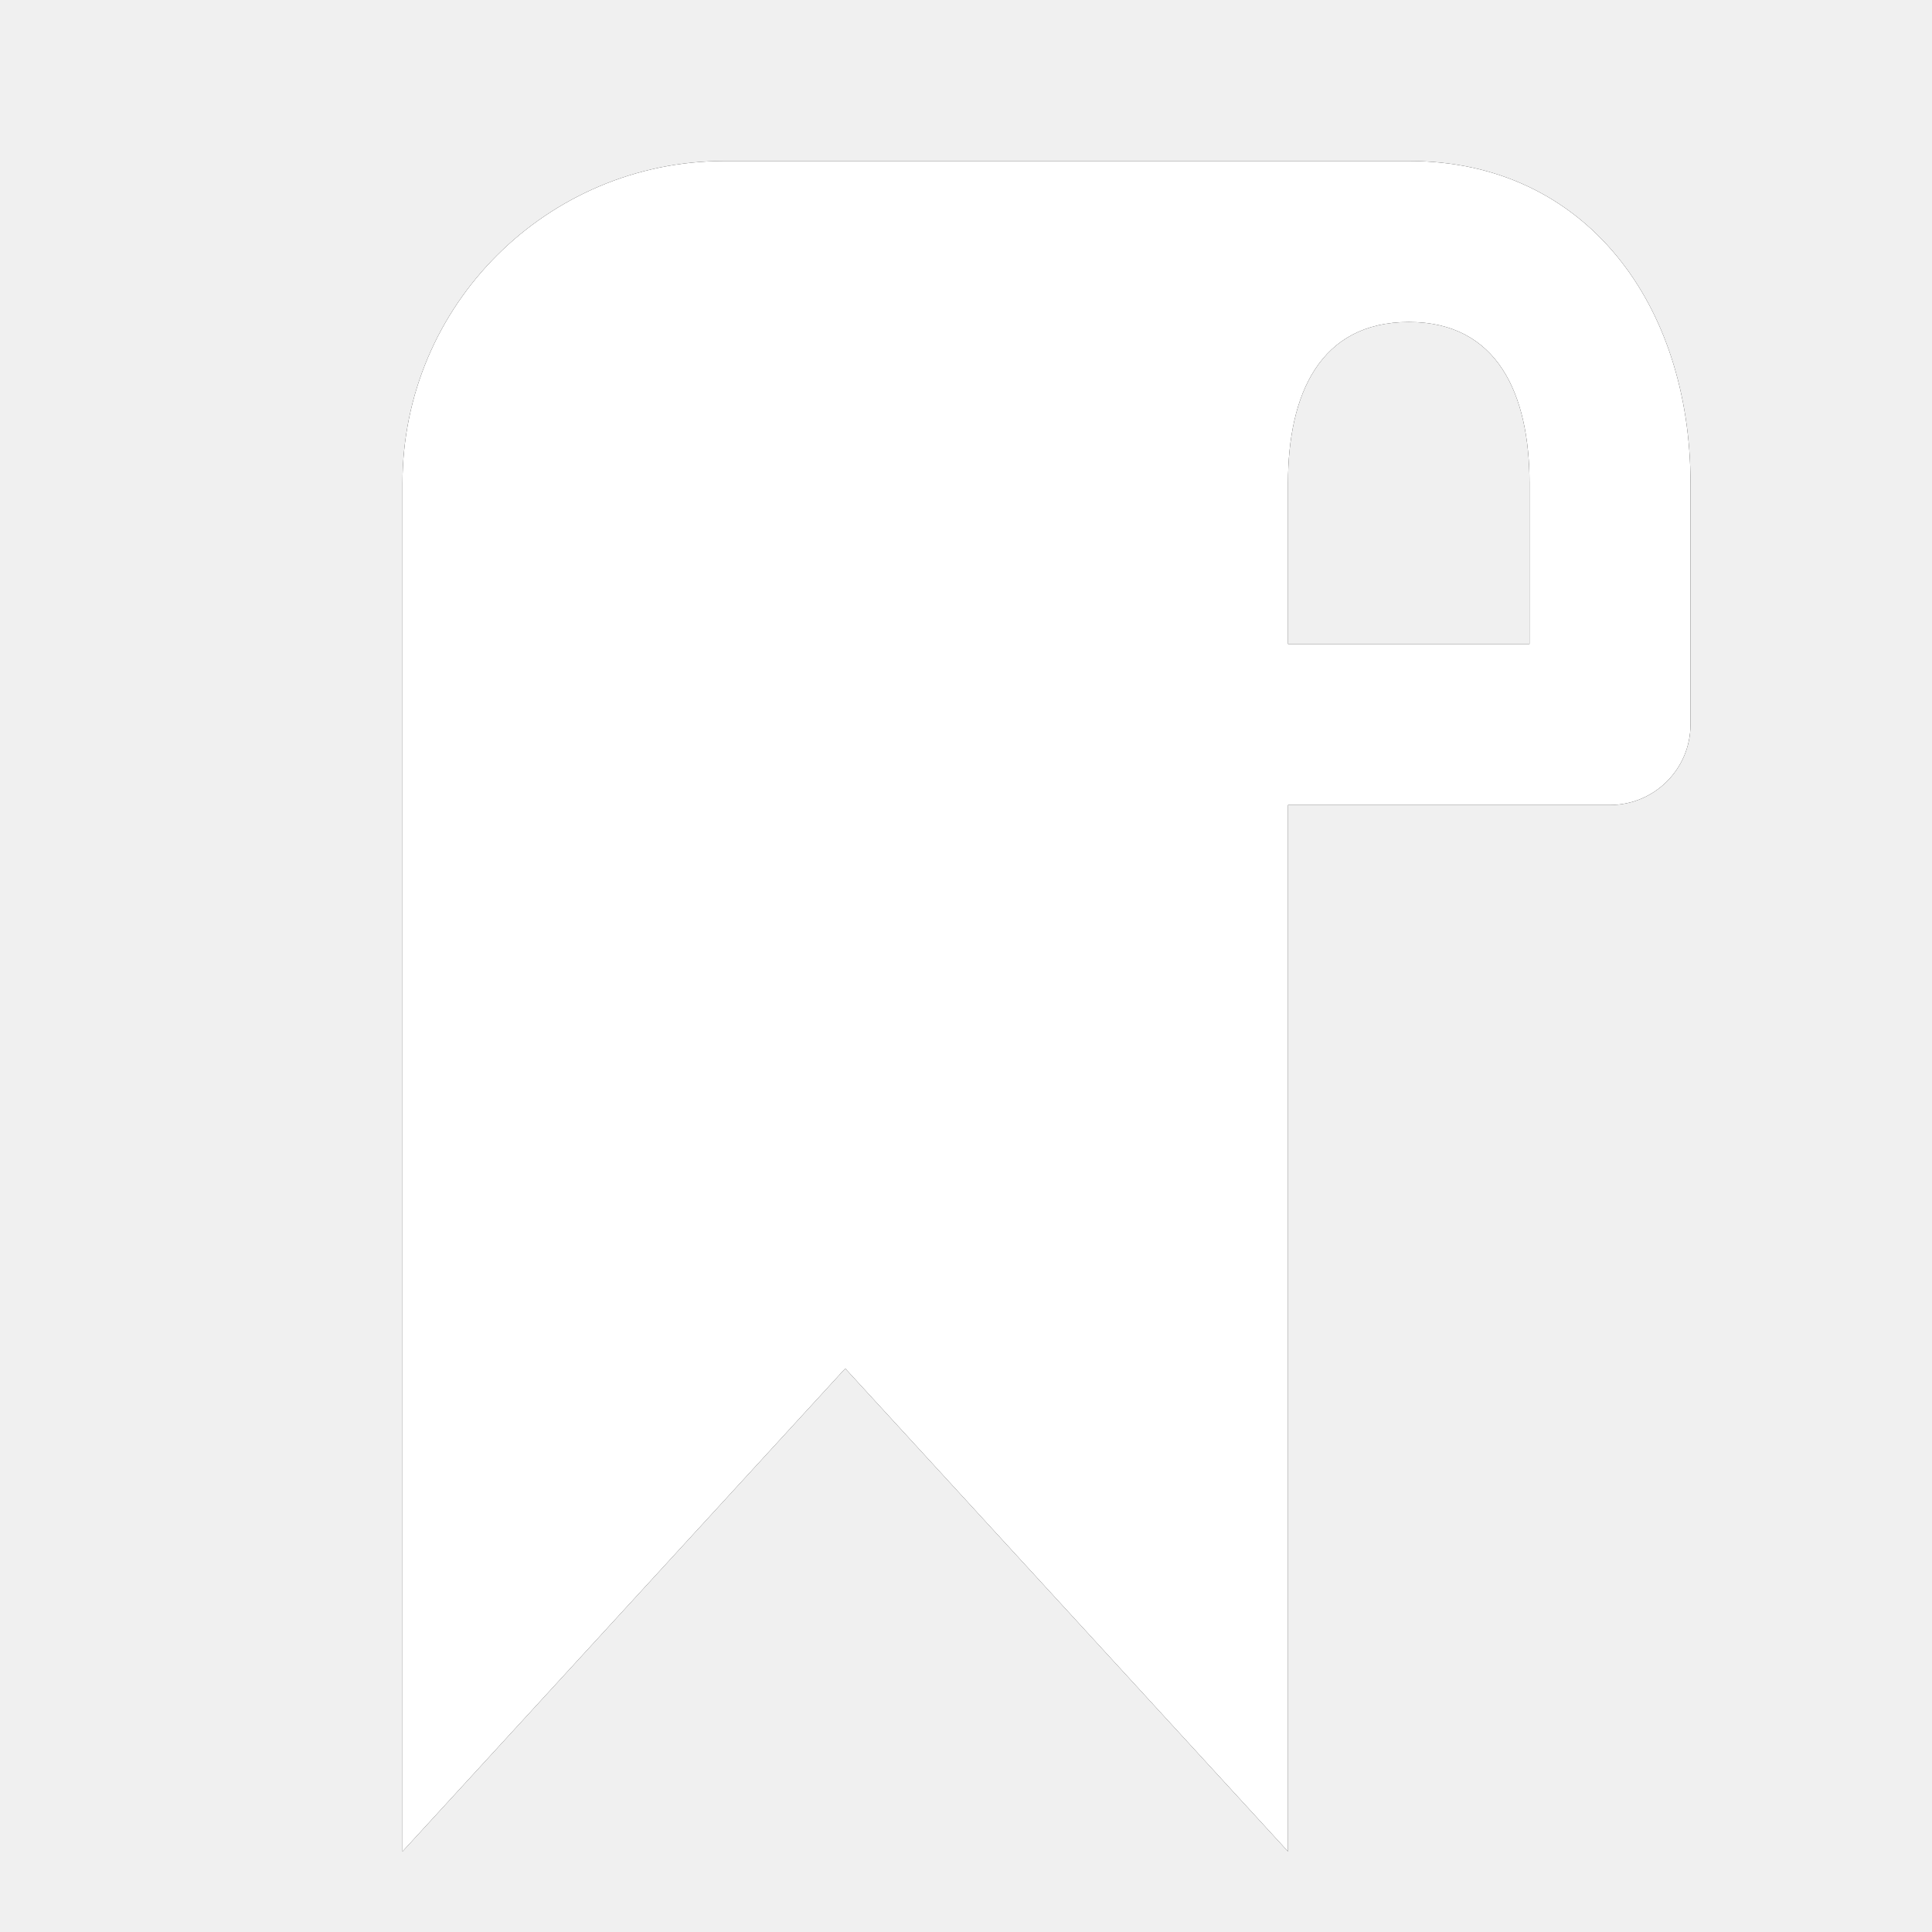
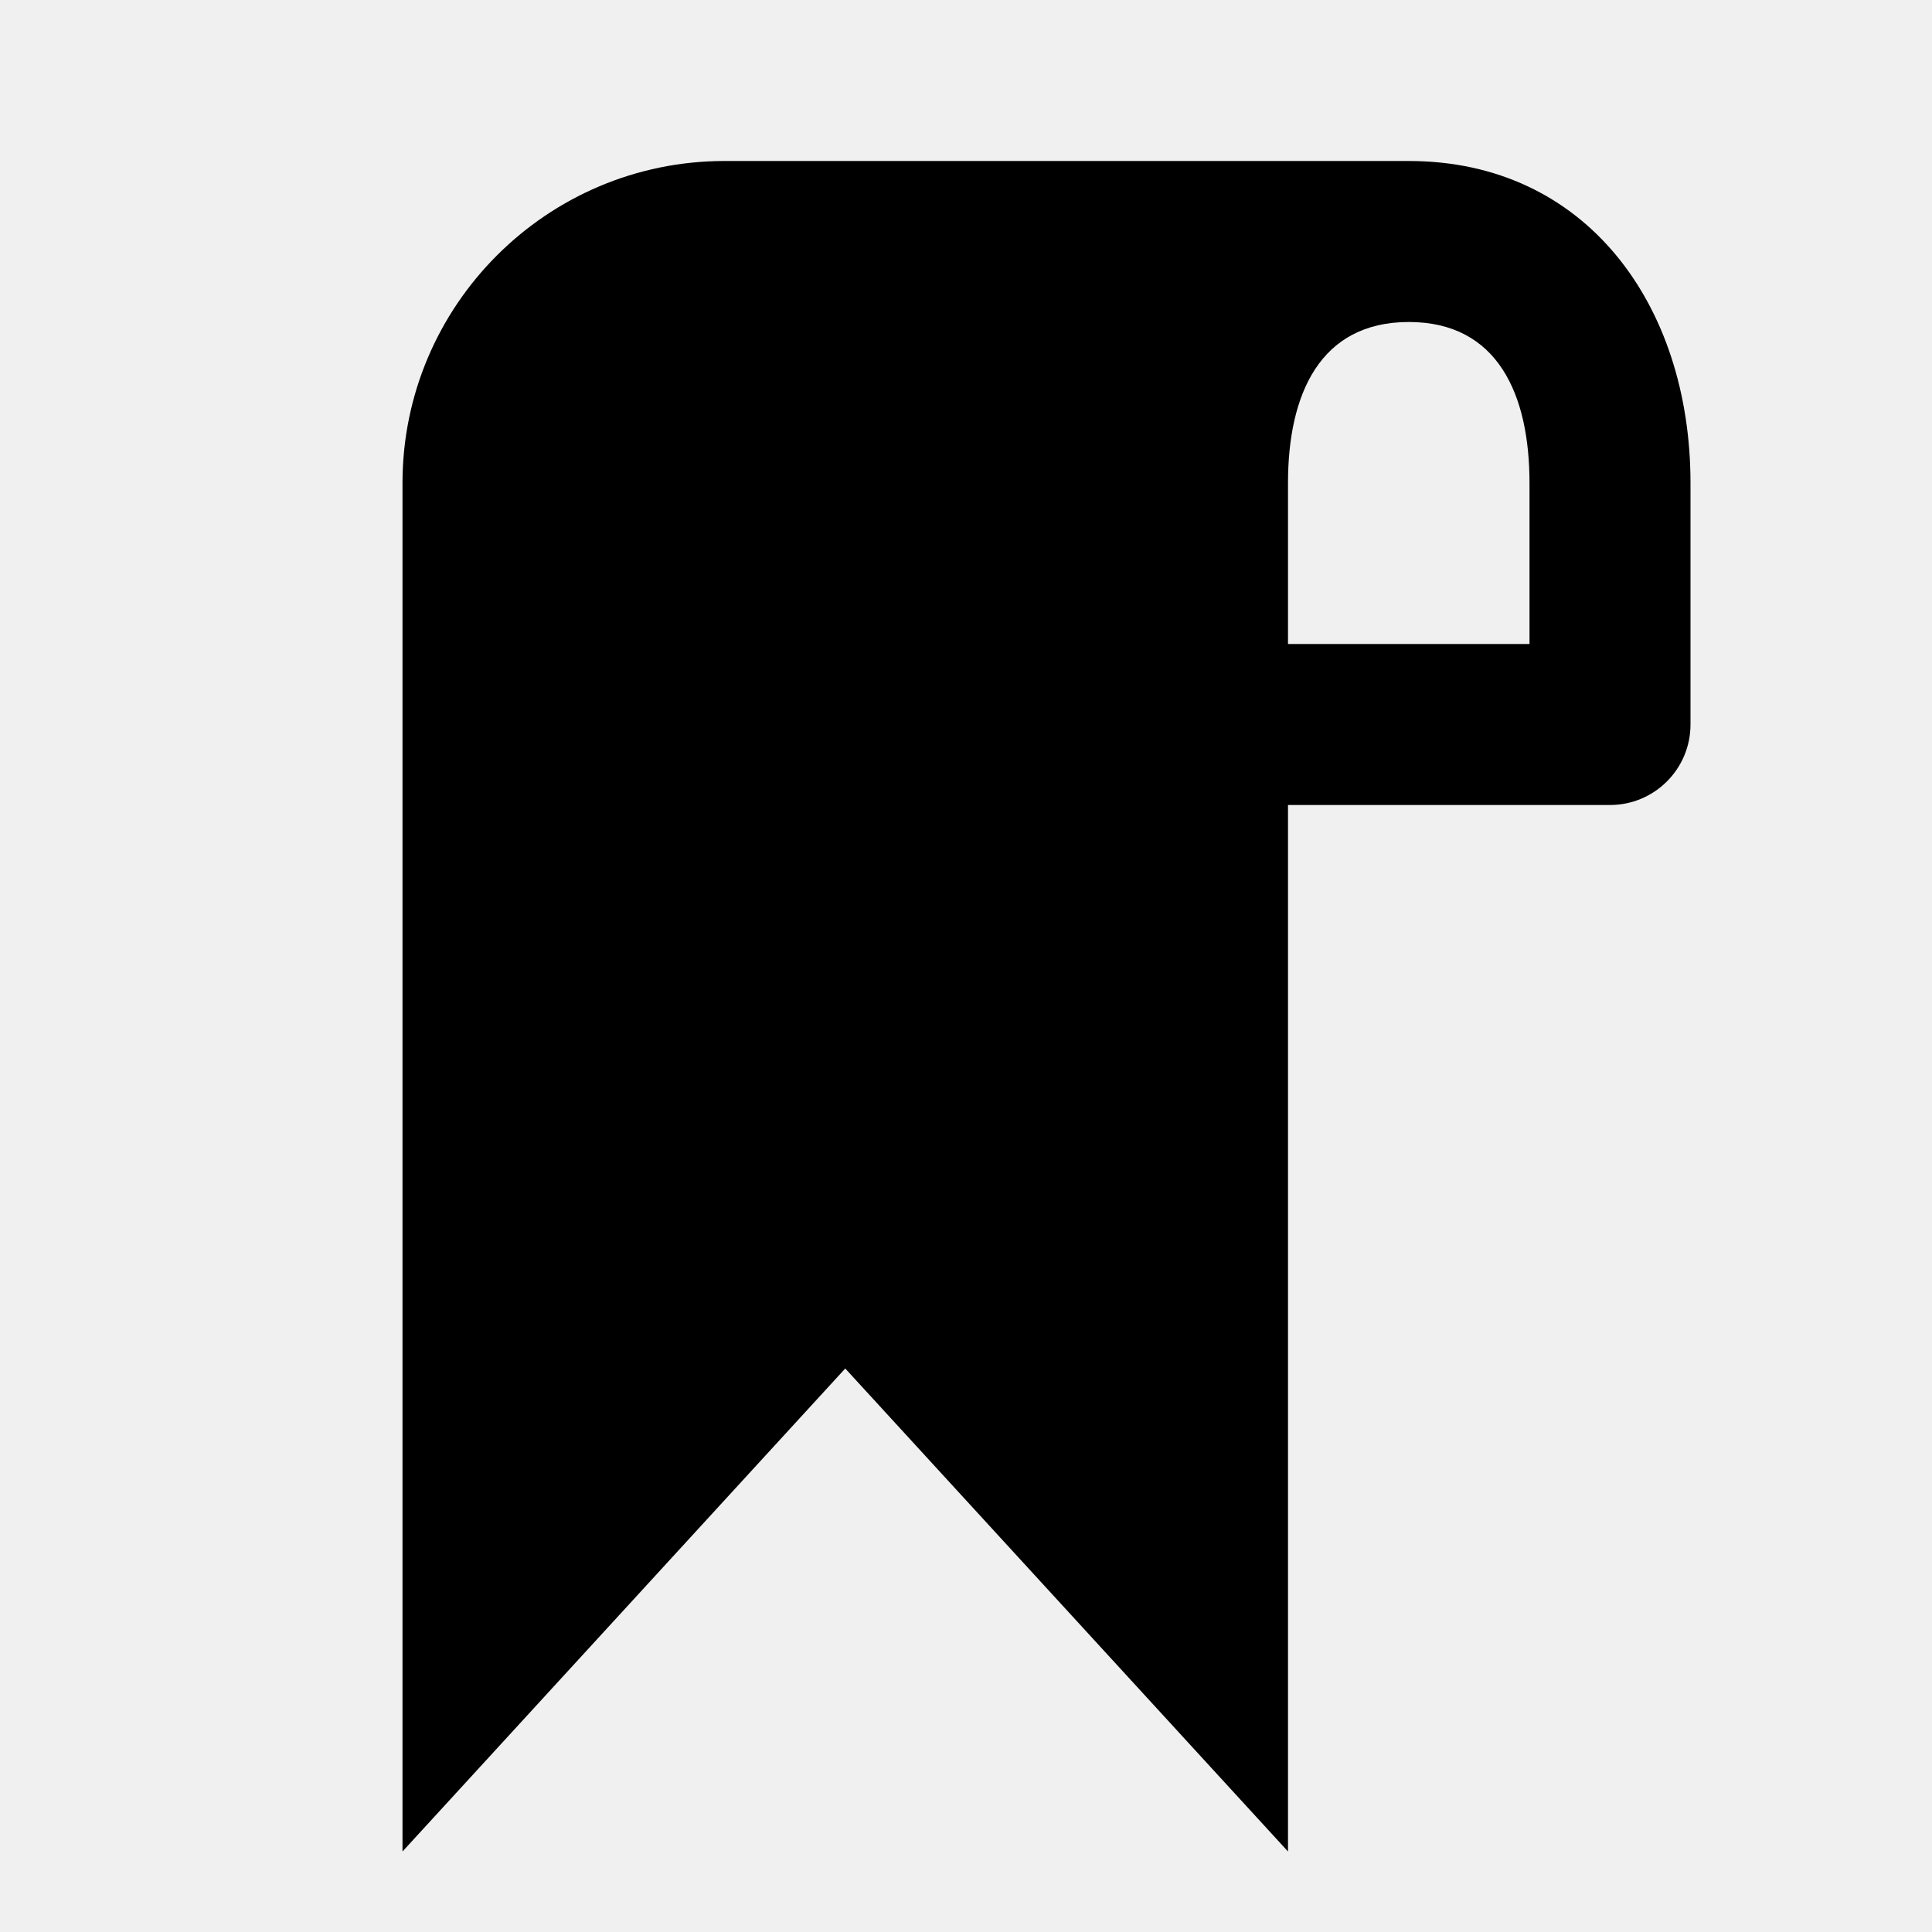
- <svg xmlns="http://www.w3.org/2000/svg" xmlns:xlink="http://www.w3.org/1999/xlink" width="24px" height="24px" viewBox="0 0 24 24" version="1.1">
-   <defs>
-     <path d="M17.501,2 L9,2 C6.794,2 5,3.795 5,6 L5,23 L10.5,17 L16,23 L16,10 L20,10 C20.552,10 21,9.553 21,9 L21,6 C21,3.795 19.708,2 17.501,2 Z M19,8 L16,8 L16,6 C16,4.896 16.398,4 17.501,4 C18.603,4 19,4.896 19,6 L19,8 Z" id="path-1" />
-   </defs>
-   <g id="Symbols" stroke="none" stroke-width="1" fill="none" fill-rule="evenodd">
-     <g id="Icon/bookmark-fill">
-       <mask id="mask-2" fill="white">
-         <use xlink:href="#path-1" />
-       </mask>
-       <use id="Shape" fill="#000000" fill-rule="nonzero" xlink:href="#path-1" />
-       <g id="Color/Neutral/White" mask="url(#mask-2)" fill="#FFFFFF">
-         <rect id="222222-Fill" x="0" y="0" width="24" height="24" />
-       </g>
-     </g>
-   </g>
+ <svg xmlns="http://www.w3.org/2000/svg" viewBox="0 0 24 24">
+   <path d="M17.501 2H9C6.794 2 5 3.795 5 6v17l5.5-6 5.5 6V10h4c.552 0 1-.447 1-1V6c0-2.205-1.292-4-3.499-4zM19 8h-3V6c0-1.104.398-2 1.501-2C18.603 4 19 4.896 19 6v2z" />
</svg>
